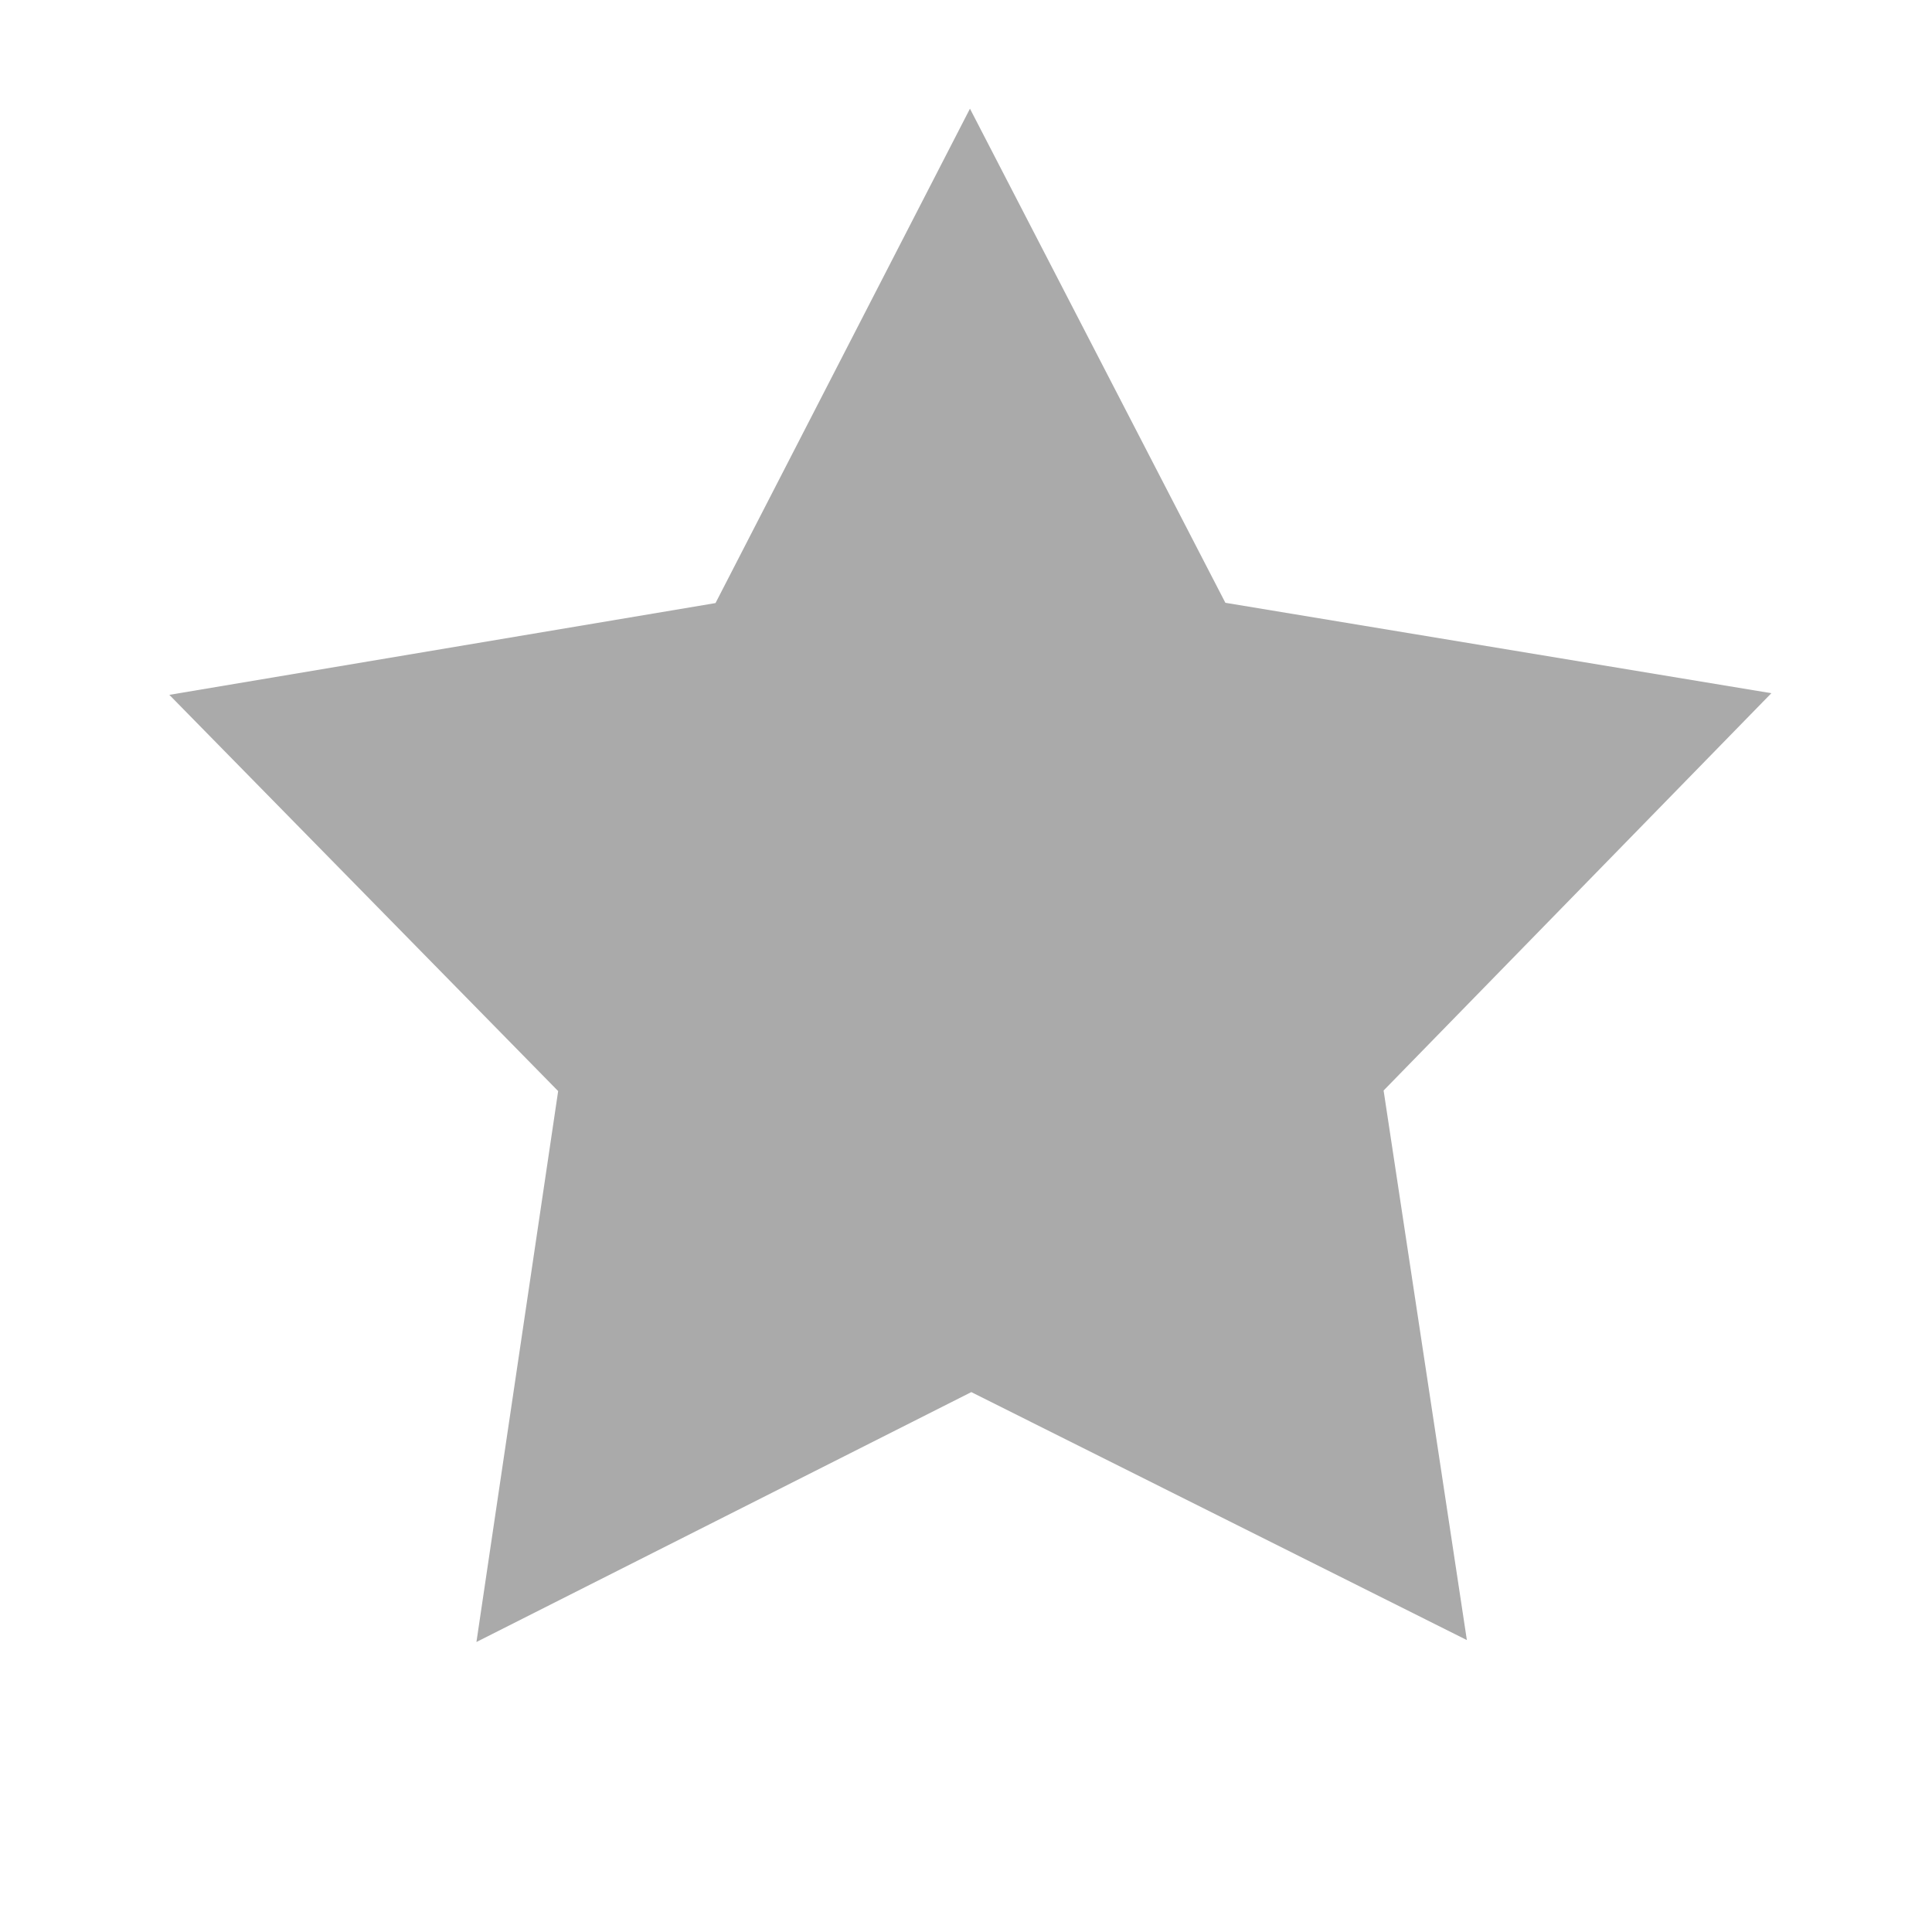
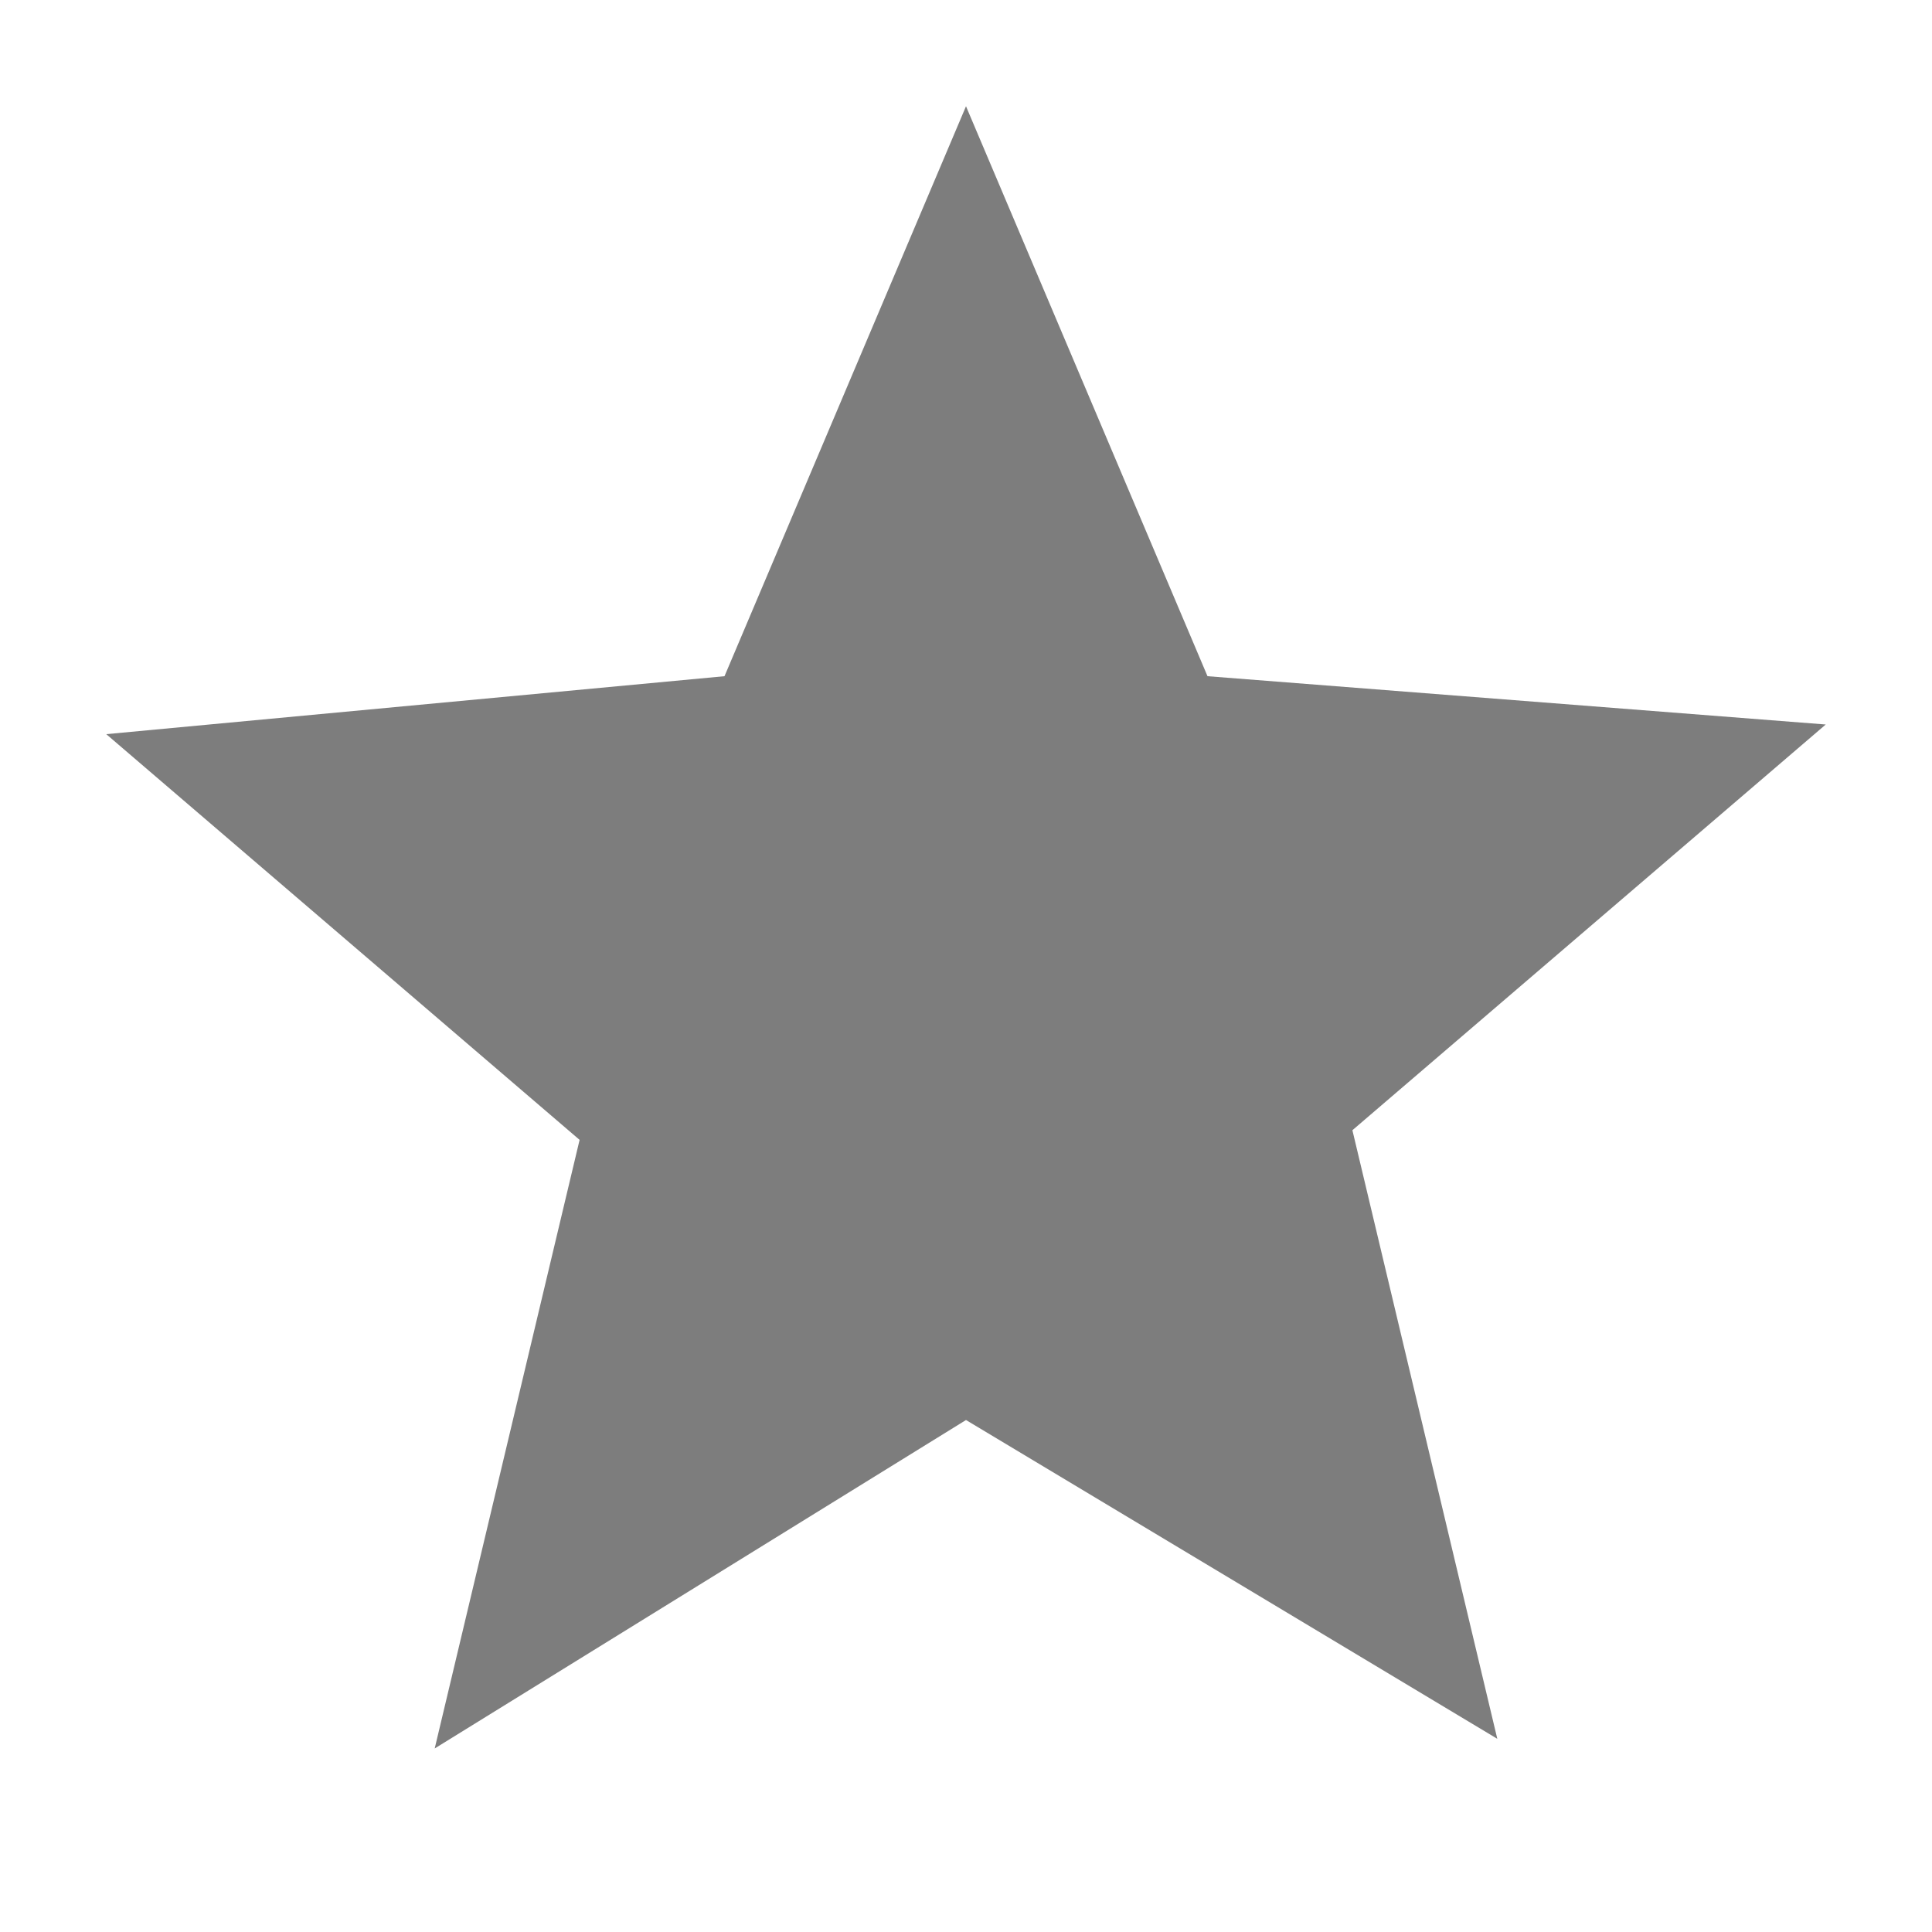
- <svg xmlns="http://www.w3.org/2000/svg" width="20" height="20">
-   <path fill="#aaa" d="M10.041 1.125 7.407 6.243l-5.654.95 4.025 4.102-.846 5.703 5.123-2.587 5.13 2.567-.862-5.689 4.014-4.113-5.652-.936z" color="#000" font-family="sans-serif" font-weight="400" overflow="visible" style="line-height:normal;font-variant-ligatures:normal;font-variant-position:normal;font-variant-caps:normal;font-variant-numeric:normal;font-variant-alternates:normal;font-feature-settings:normal;text-indent:0;text-align:start;text-decoration-line:none;text-decoration-style:solid;text-decoration-color:#000;text-transform:none;text-orientation:mixed;shape-padding:0;isolation:auto;mix-blend-mode:normal" />
+ <svg xmlns="http://www.w3.org/2000/svg" version="1.1" id="图层_1" x="0px" y="0px" viewBox="0 0 20 20" style="enable-background:new 0 0 20 20;" xml:space="preserve" height="20" width="20">
+   <style type="text/css">
+ 	.st0{opacity:0.51;}
+ </style>
+   <path class="st0" d="M10,14.7l5.5,3.3l-1.5-6.3l4.9-4.2L12.5,7L10,1.1L7.5,7L1.1,7.6l4.9,4.2l-1.5,6.3L10,14.7z" />
</svg>
